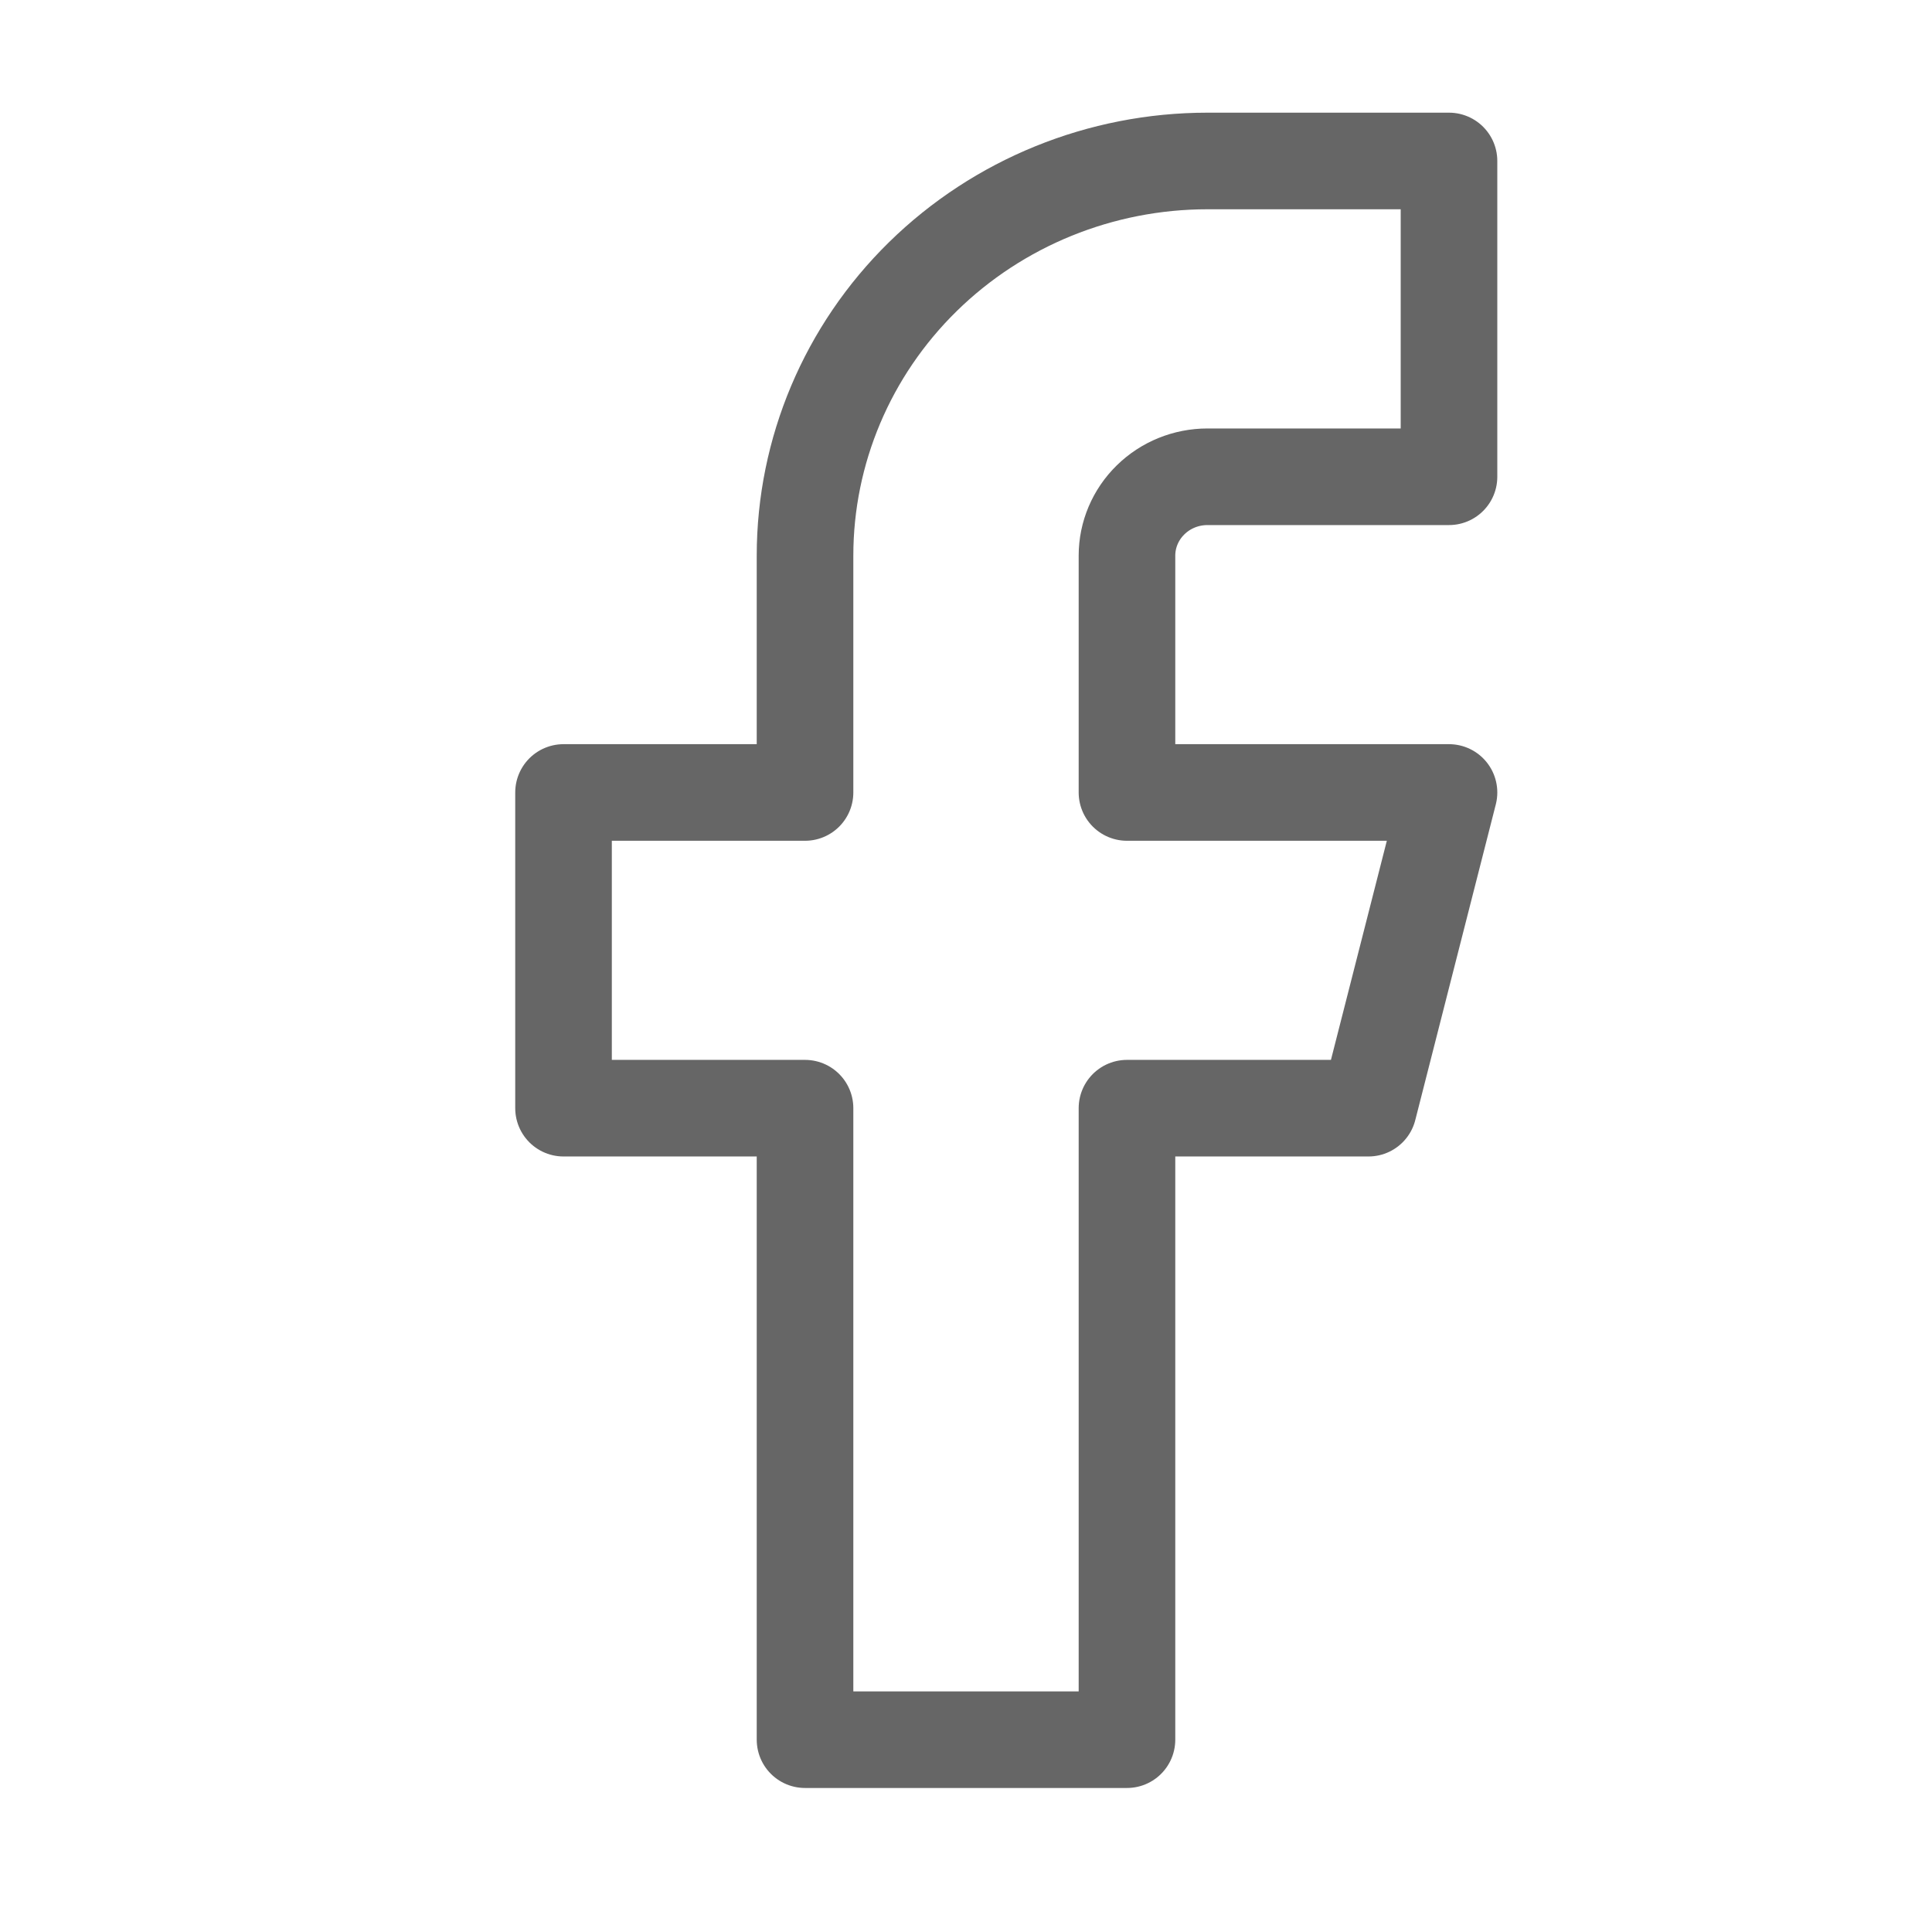
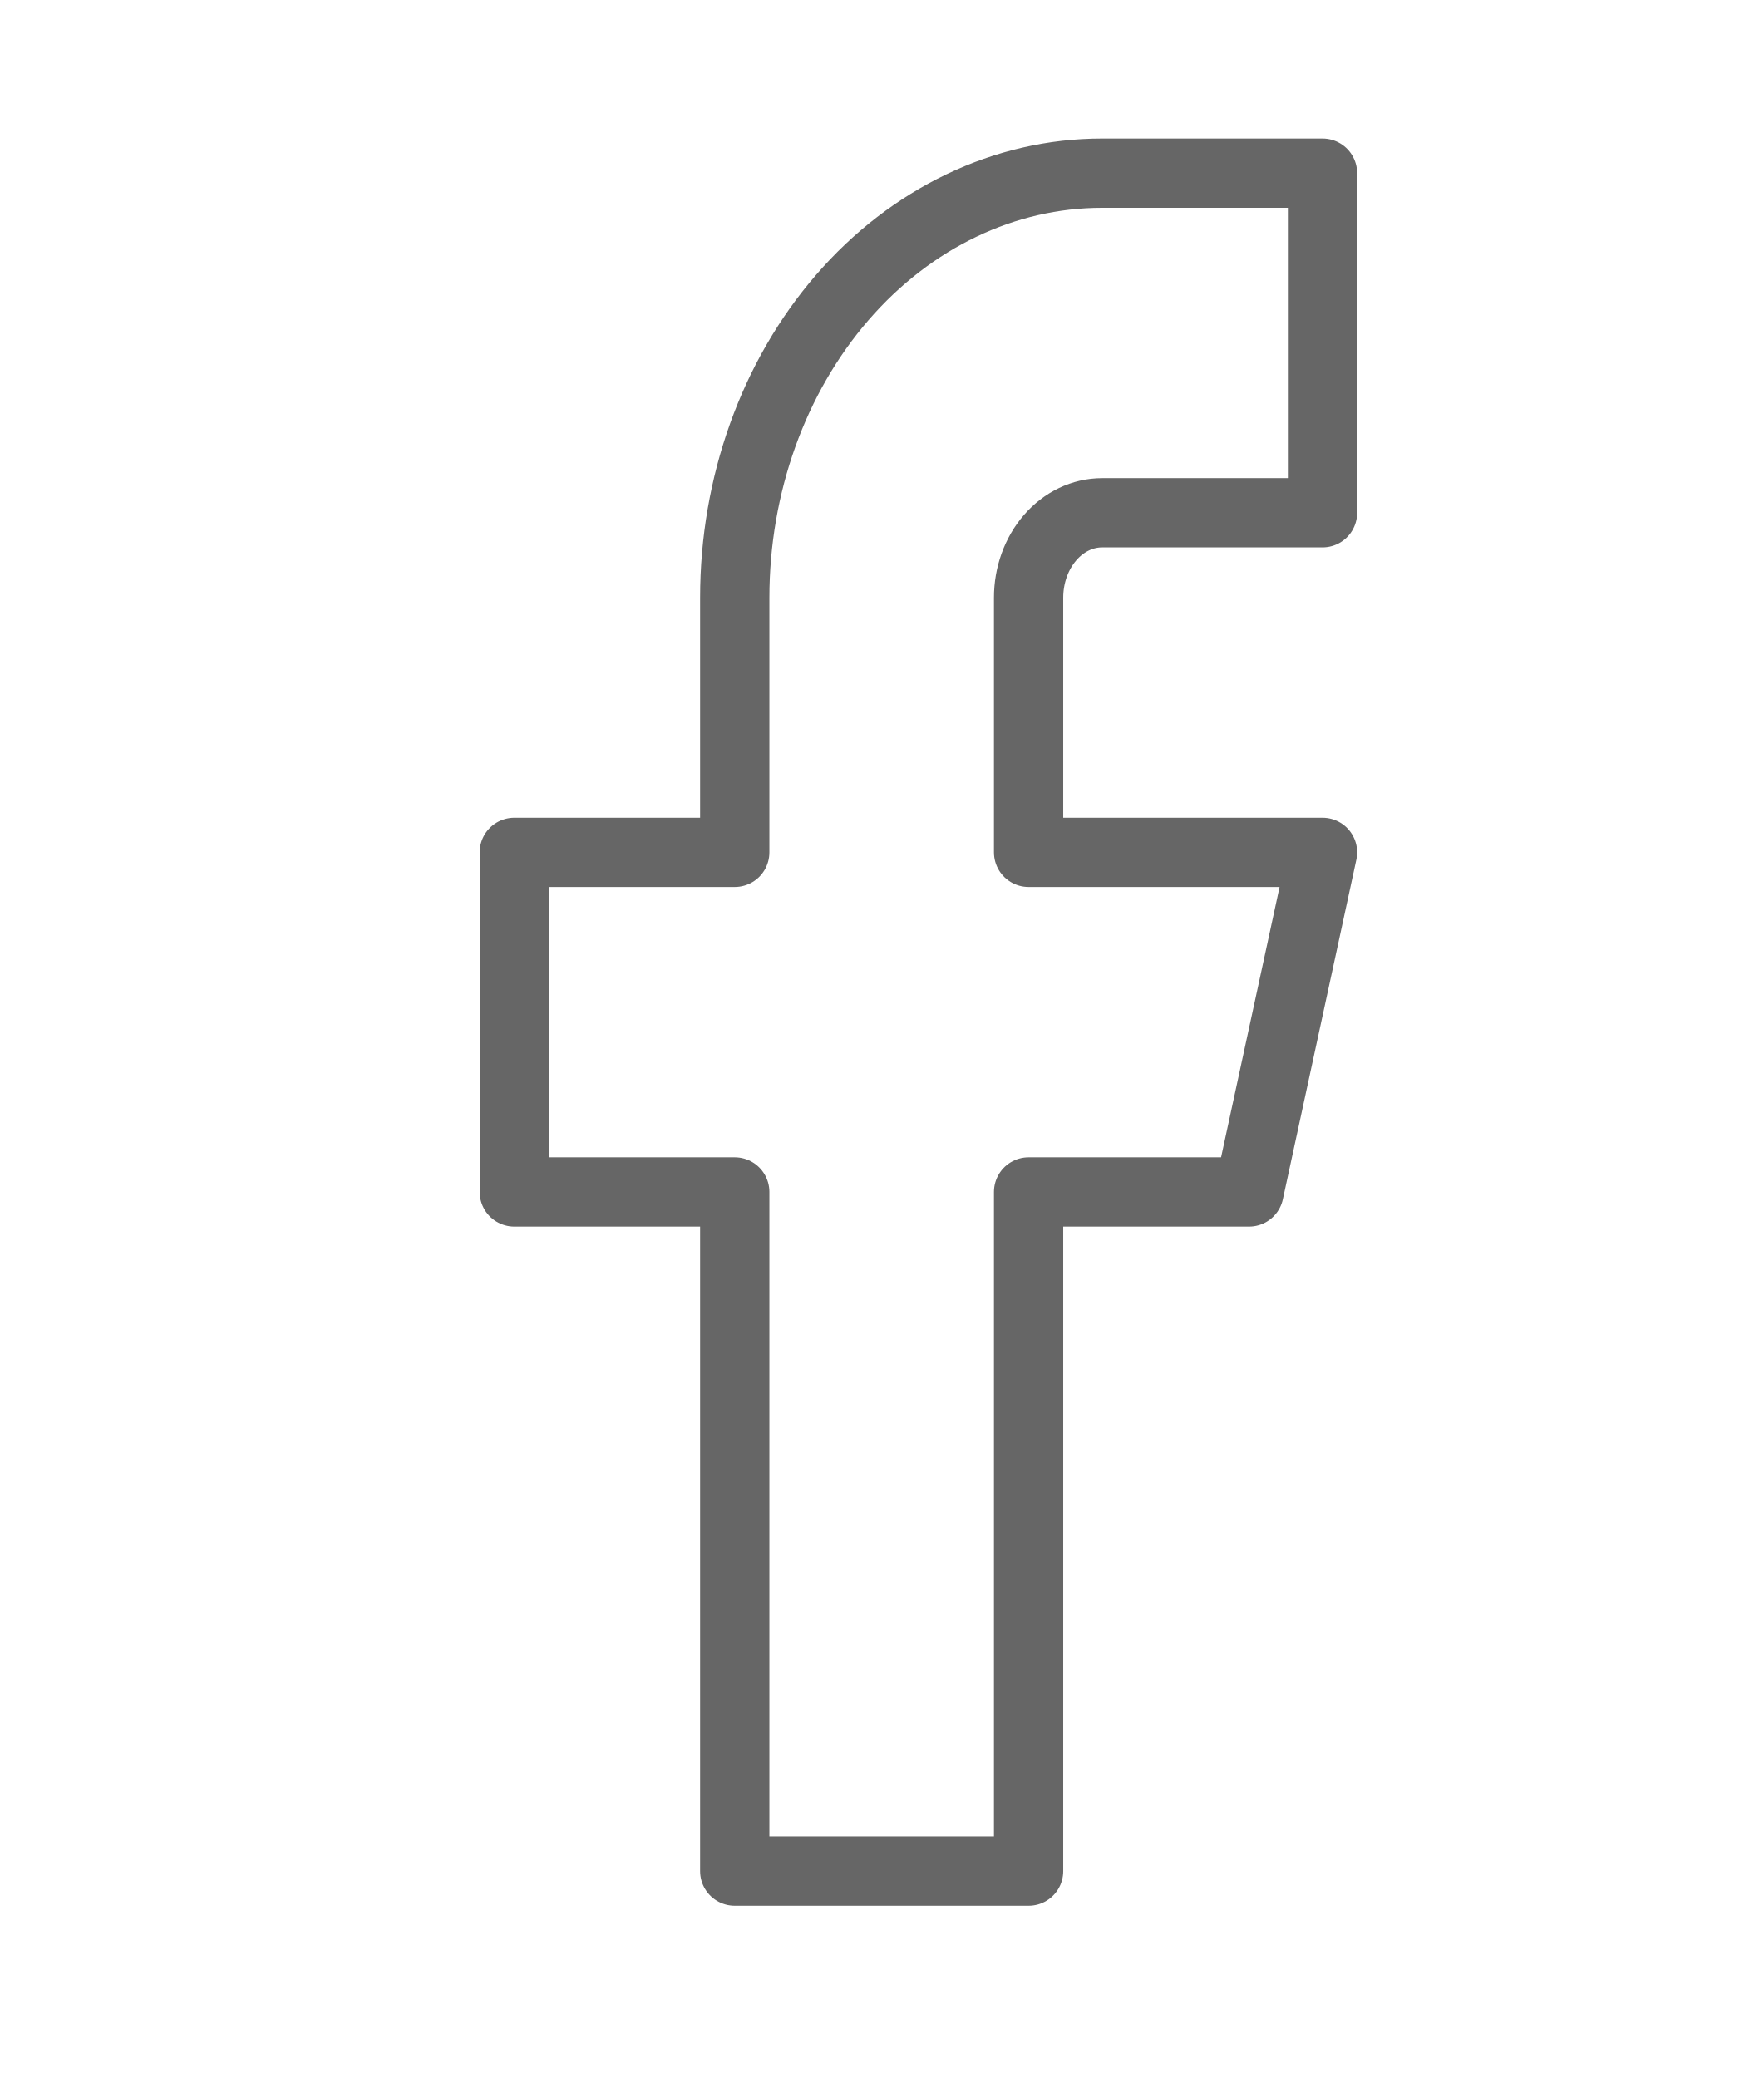
- <svg xmlns="http://www.w3.org/2000/svg" width="22" height="22" viewBox="0 0 22 22" fill="none">
-   <path d="M16.5 1.833H13.75C12.534 1.833 11.369 2.307 10.509 3.15C9.65 3.992 9.167 5.136 9.167 6.327V9.024H6.417V12.619H9.167V19.81H12.833V12.619H15.583L16.5 9.024H12.833V6.327C12.833 6.089 12.93 5.86 13.102 5.692C13.274 5.523 13.507 5.429 13.75 5.429H16.5V1.833Z" stroke="#666666" stroke-width="1.1" stroke-linecap="round" stroke-linejoin="round" />
+ <svg xmlns="http://www.w3.org/2000/svg" width="28" height="33" viewBox="0 0 28 33" fill="none">
+   <path d="M21 2.75H17.5C15.953 2.75 14.469 3.46 13.375 4.724C12.281 5.989 11.667 7.703 11.667 9.491V13.536H8.167V18.929H11.667V29.715H16.333V18.929H19.833L21 13.536H16.333V9.491C16.333 9.134 16.456 8.791 16.675 8.538C16.894 8.285 17.191 8.143 17.5 8.143H21V2.75Z" stroke="#666666" stroke-width="1.1" stroke-linecap="round" stroke-linejoin="round" />
</svg>
